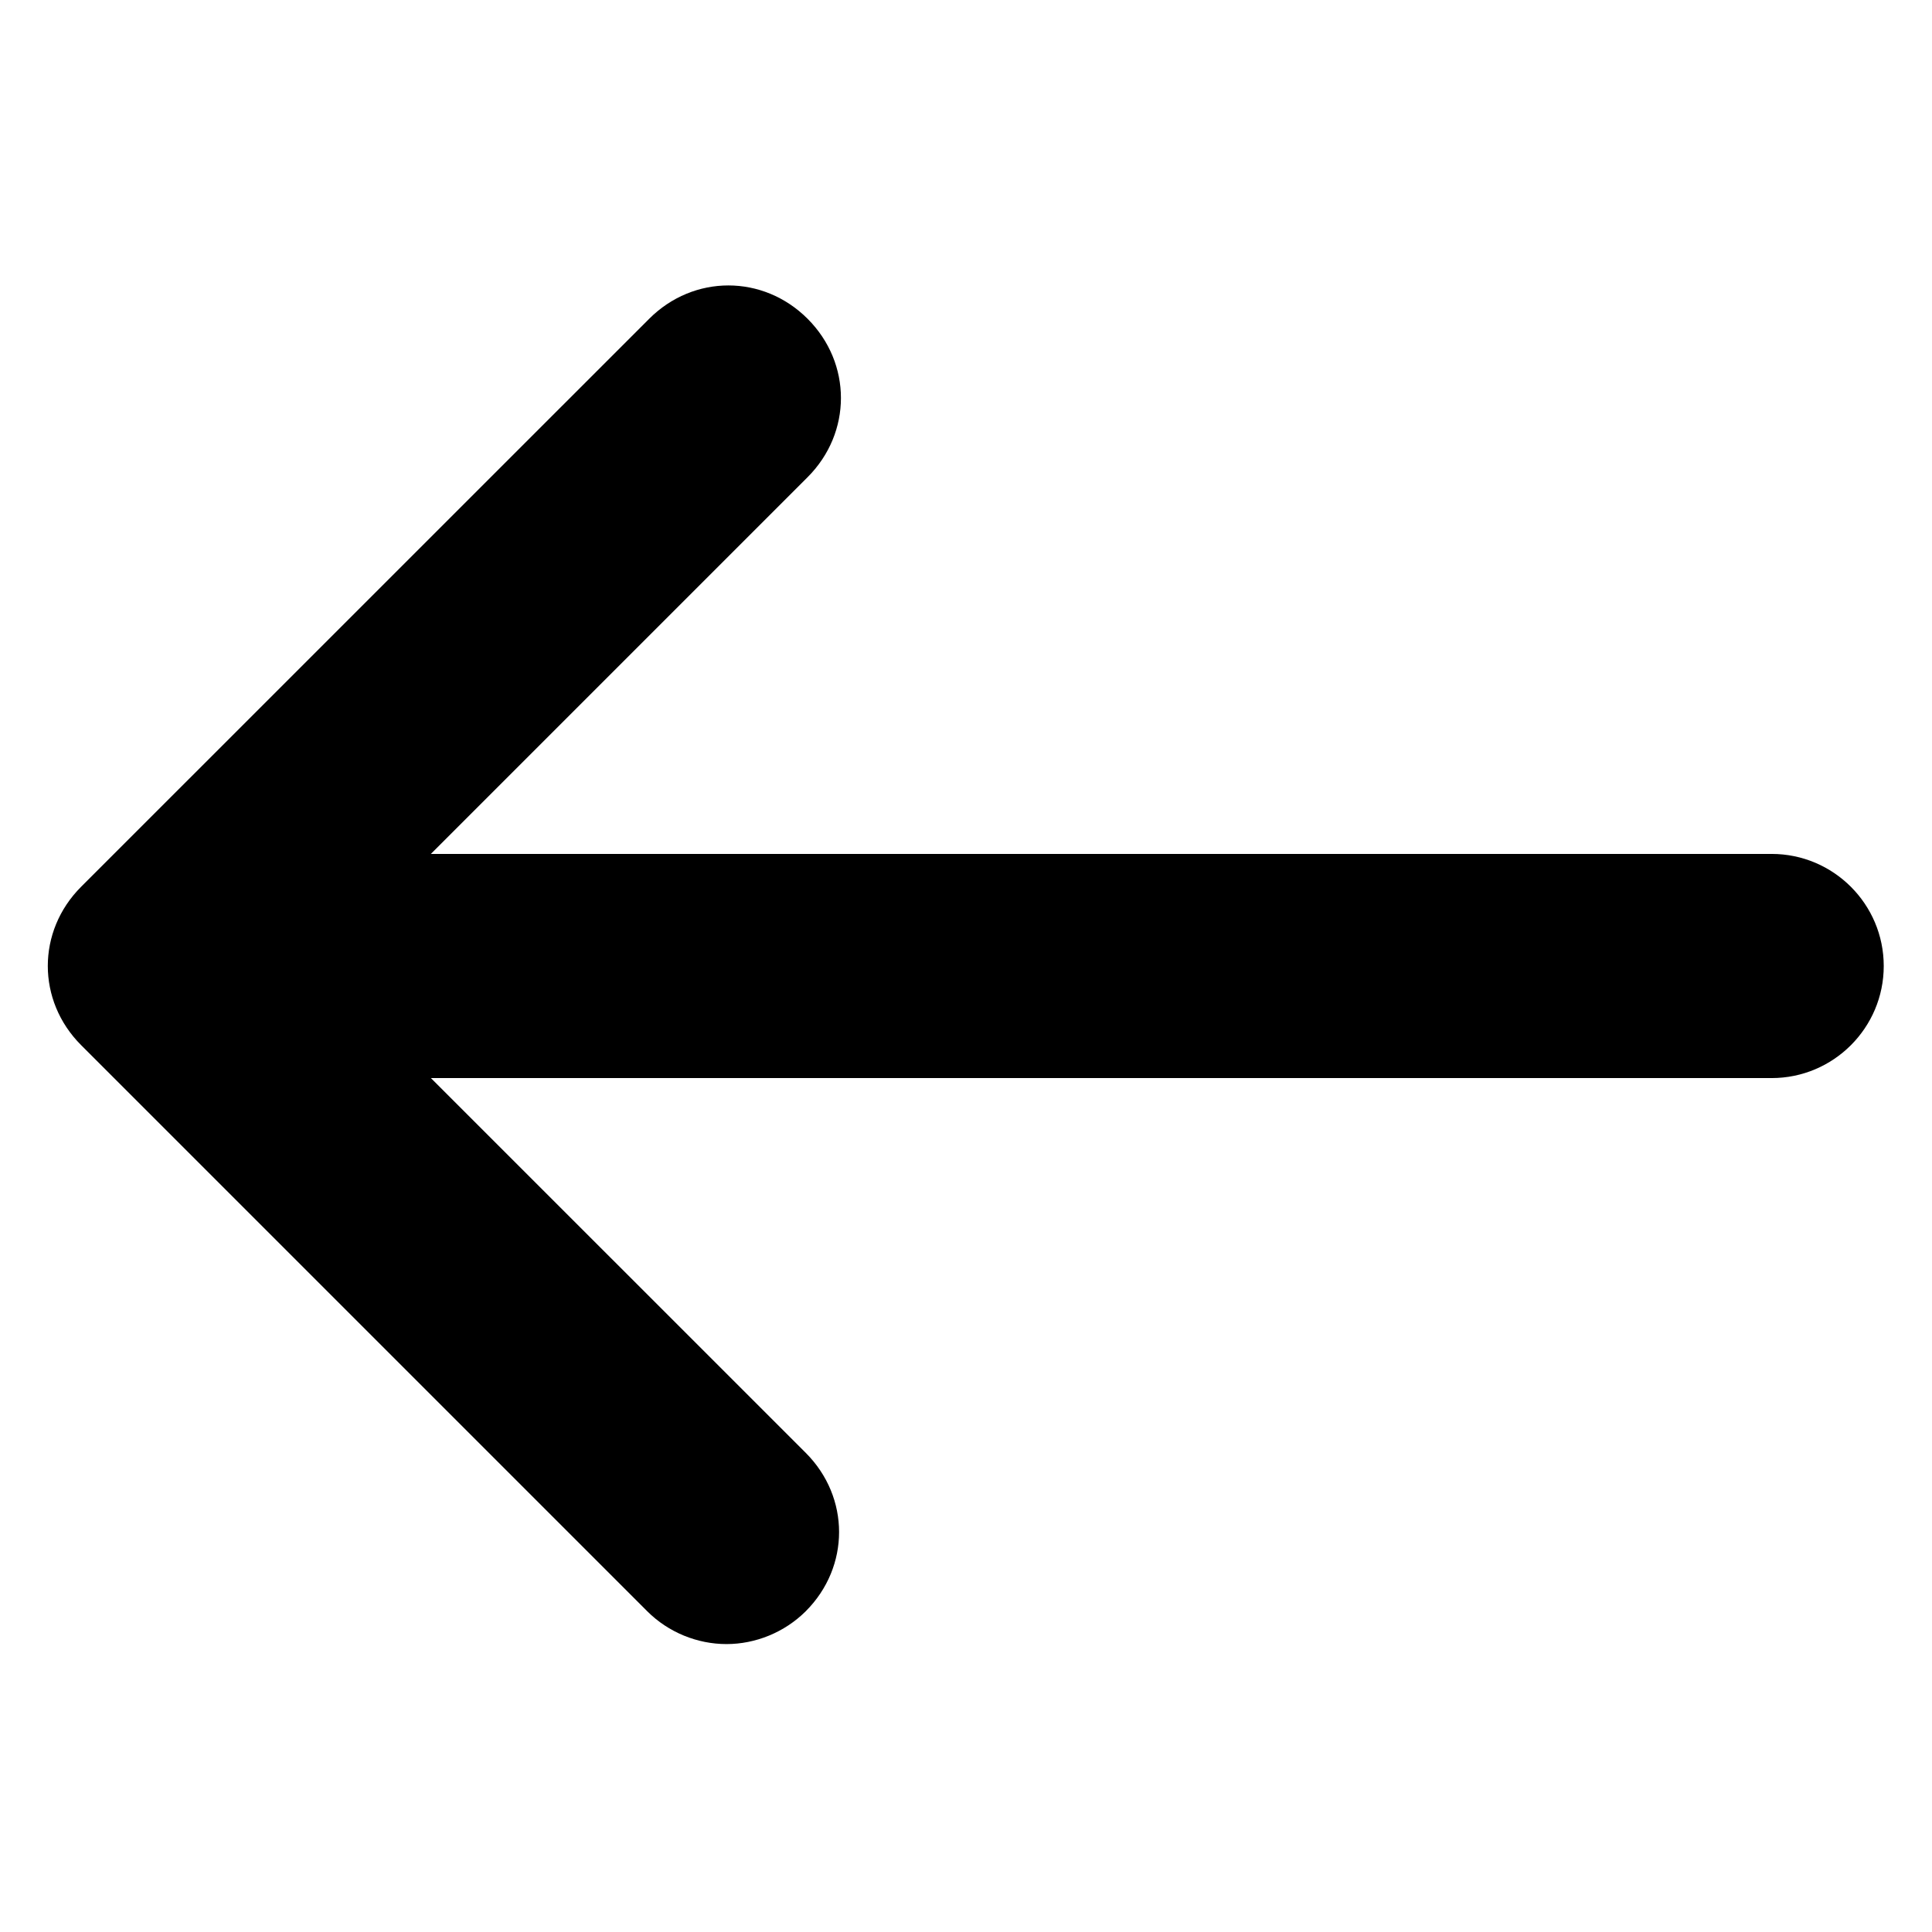
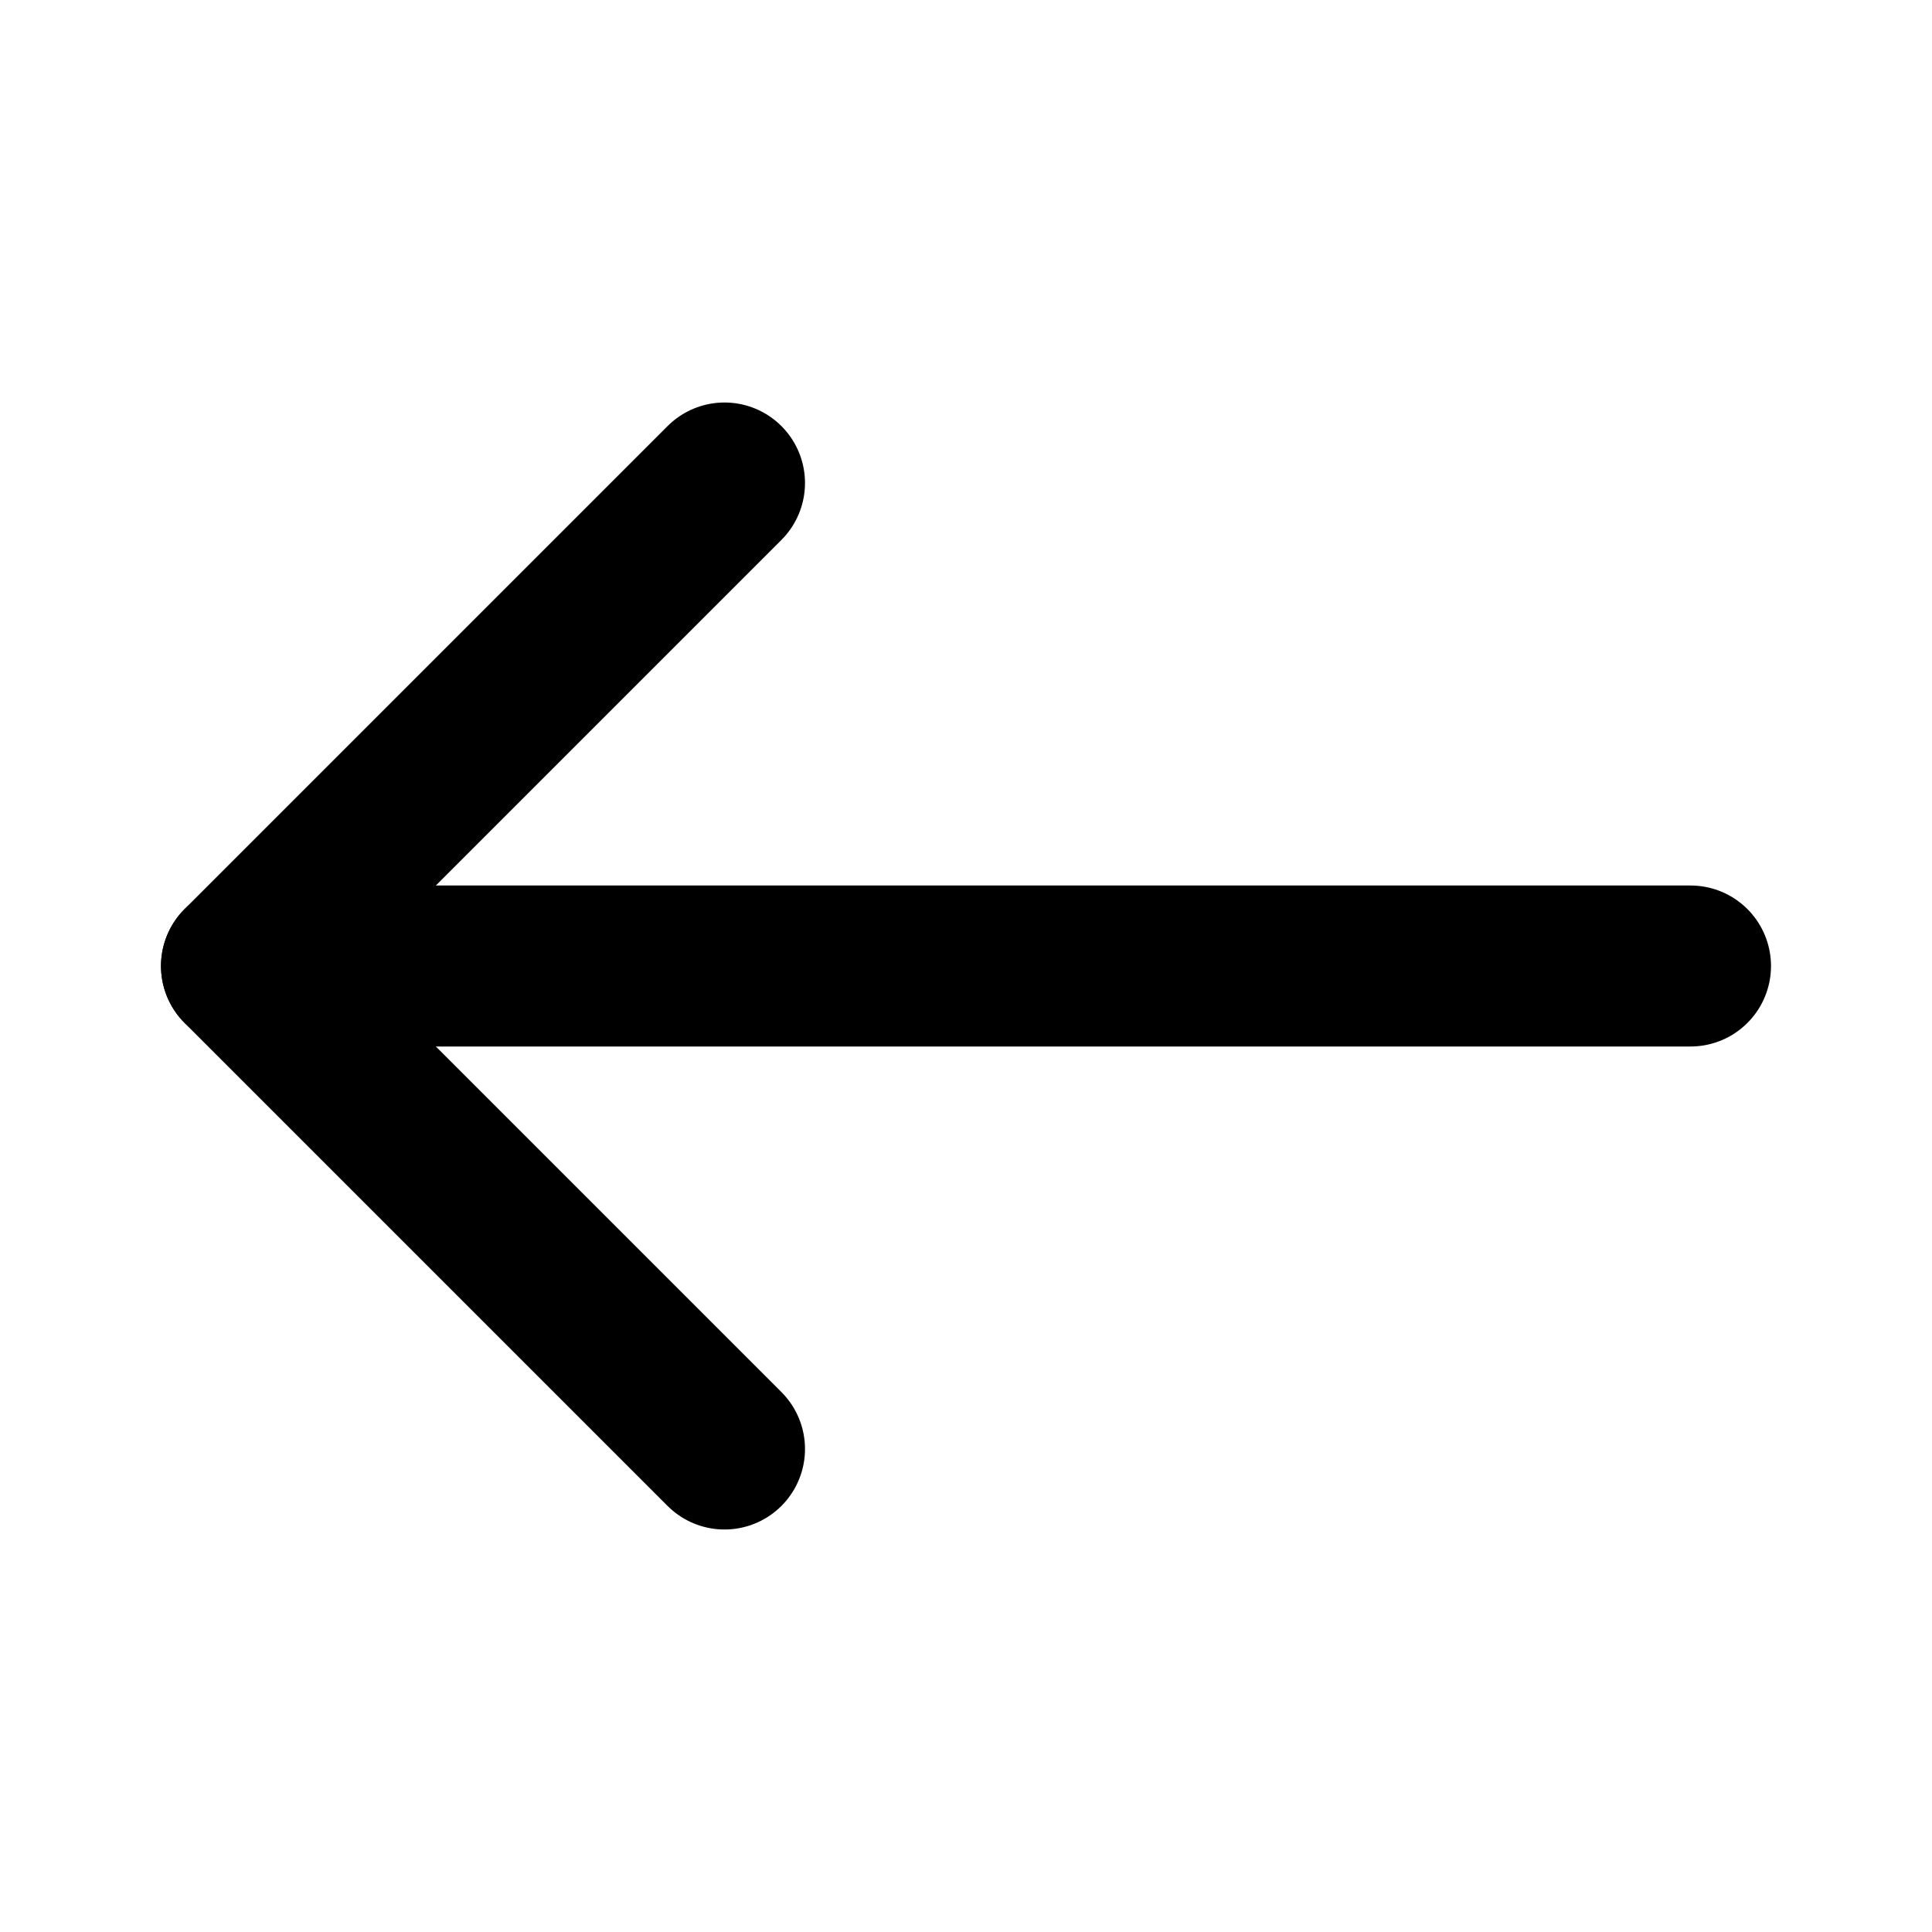
- <svg xmlns="http://www.w3.org/2000/svg" viewBox="0 0 100 100">
-   <path d="m91.699 44.199h-69.398l19.5-19.5c2.301-2.301 2.301-5.898 0-8.199s-5.898-2.301-8.199 0l-29.402 29.398c-2.301 2.301-2.301 5.898 0 8.199l29.301 29.301c1.102 1.102 2.602 1.699 4.102 1.699s3-0.602 4.102-1.699c2.301-2.301 2.301-5.898 0-8.199l-19.402-19.398h69.398c3.199 0 5.801-2.602 5.801-5.801s-2.602-5.801-5.801-5.801z" />
+ <svg xmlns="http://www.w3.org/2000/svg" viewBox="0 0 24 24">
+   <path fill="none" d="M21 12H3" stroke="black" stroke-width="2" stroke-linecap="round" stroke-linejoin="round" />
+   <path fill="none" d="M9 18L3 12L9 6" stroke="black" stroke-width="2" stroke-linecap="round" stroke-linejoin="round" />
</svg>
